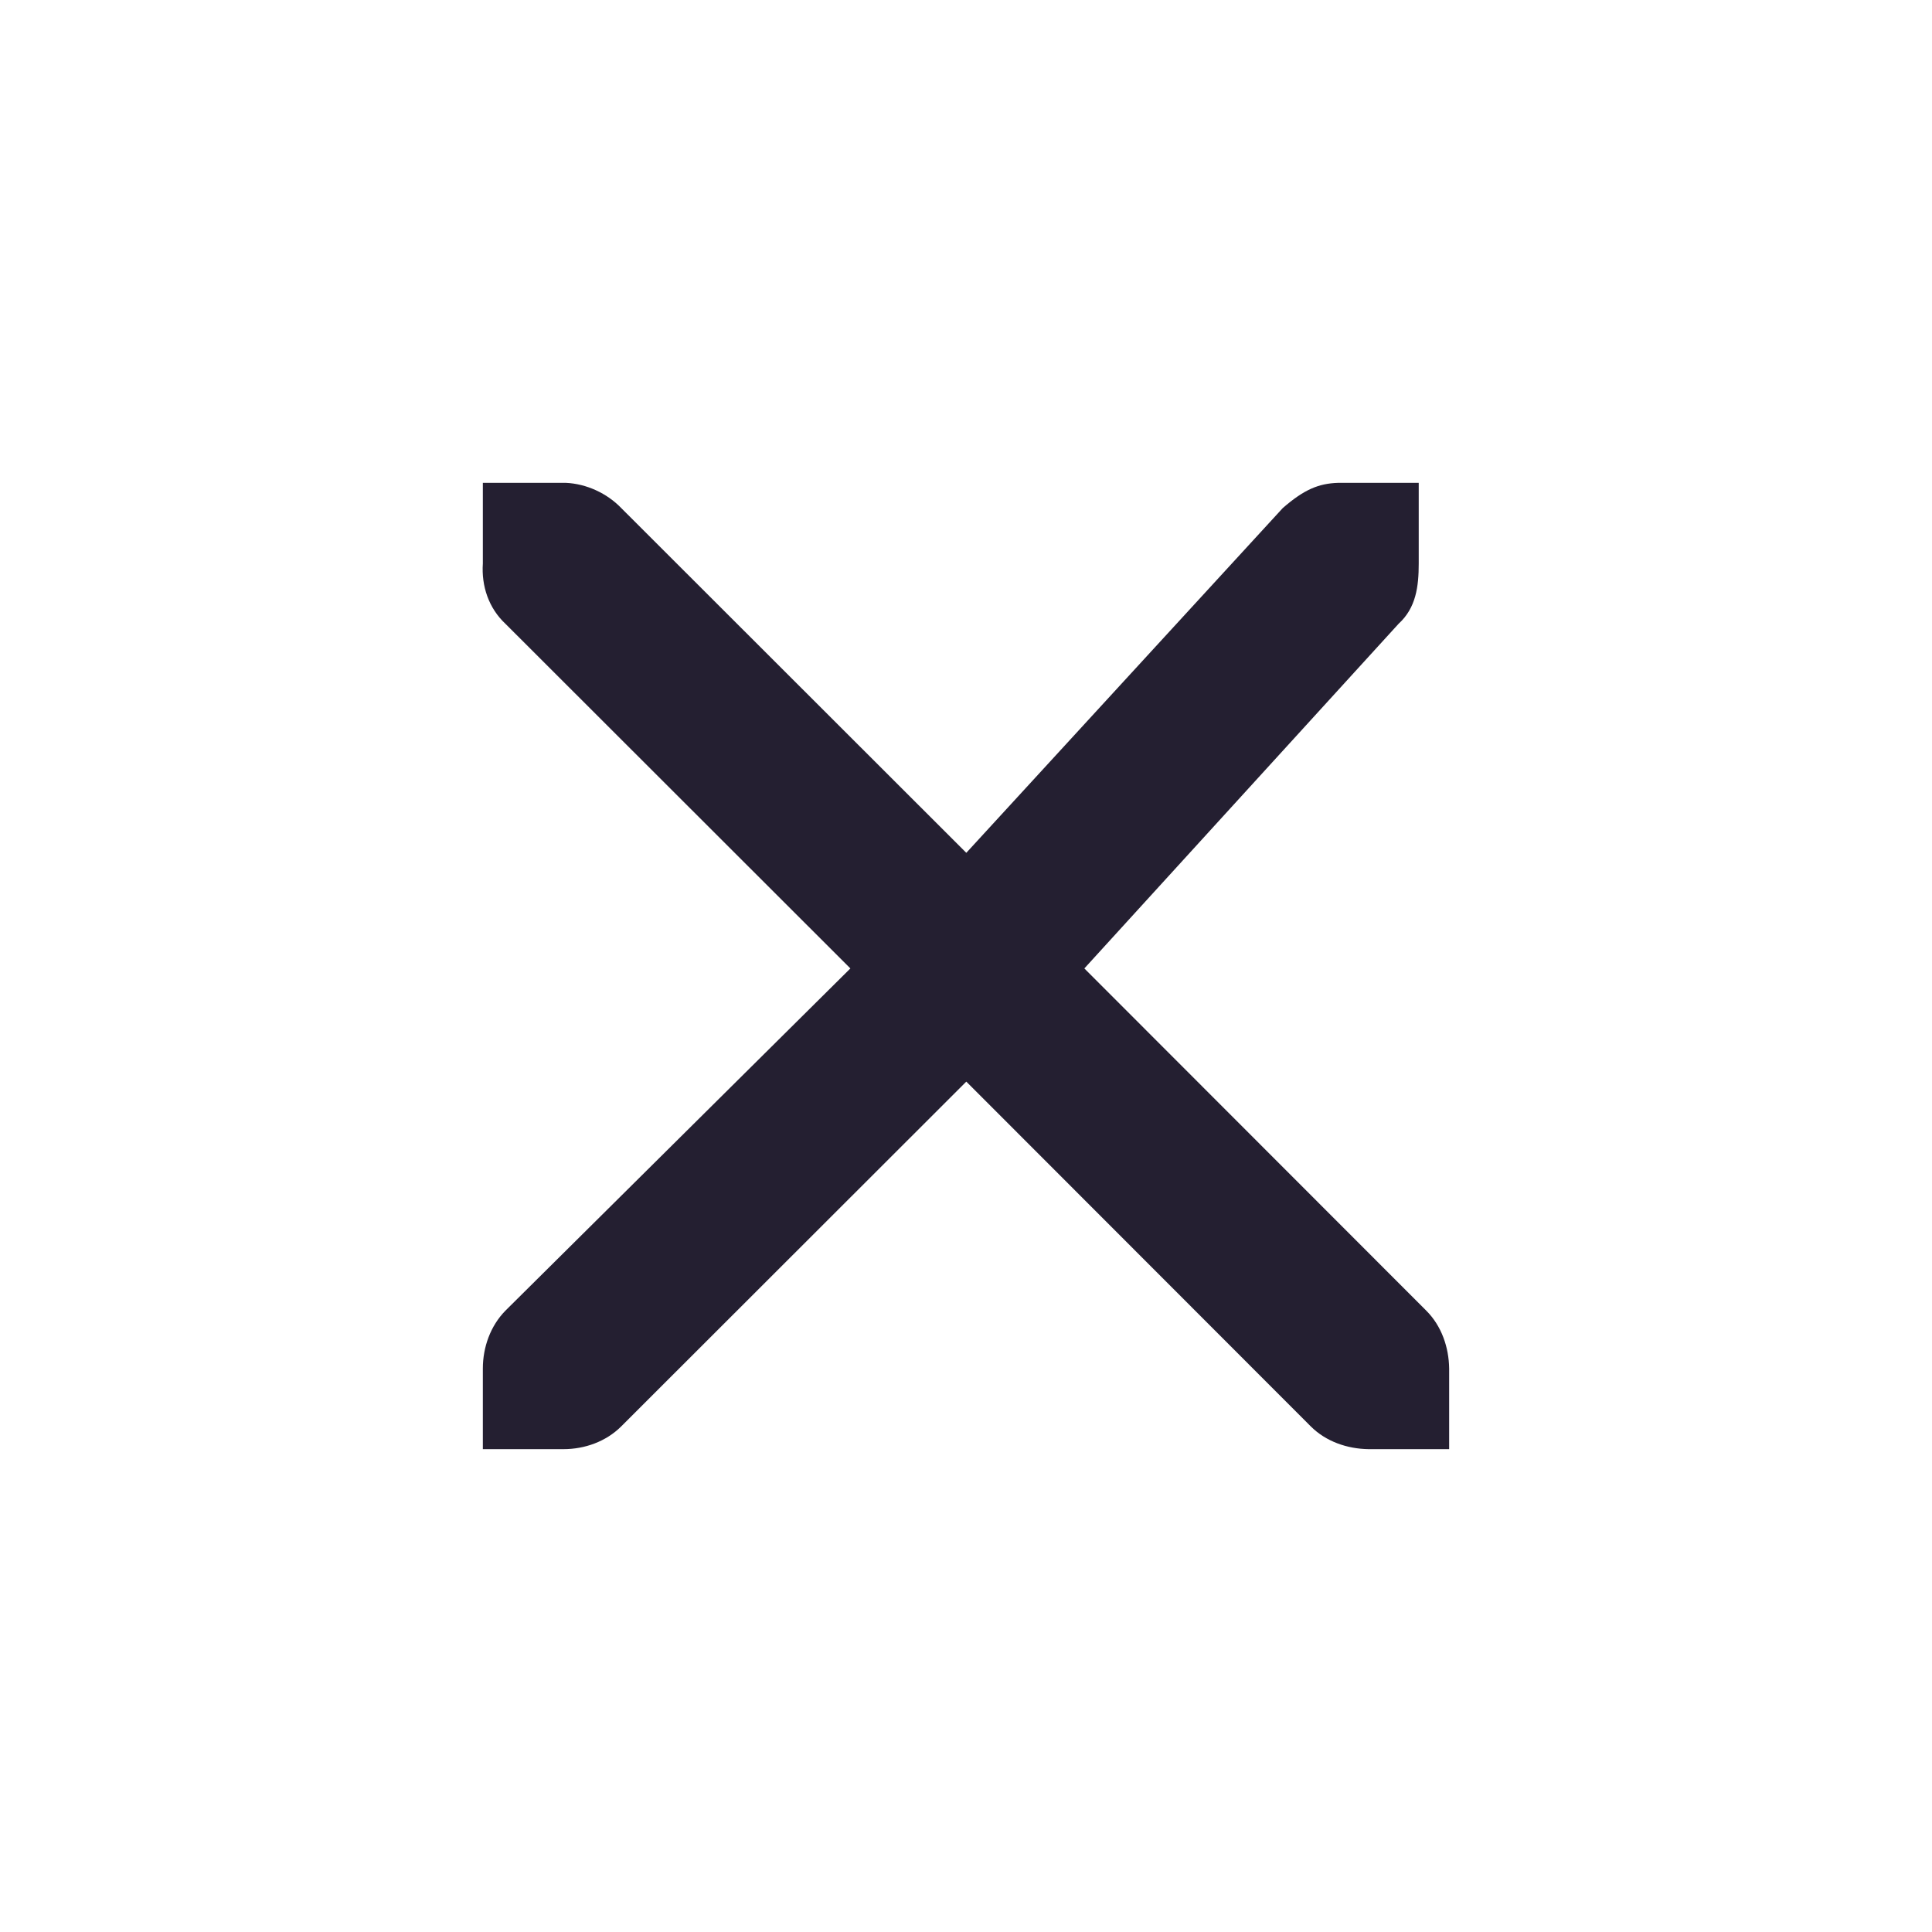
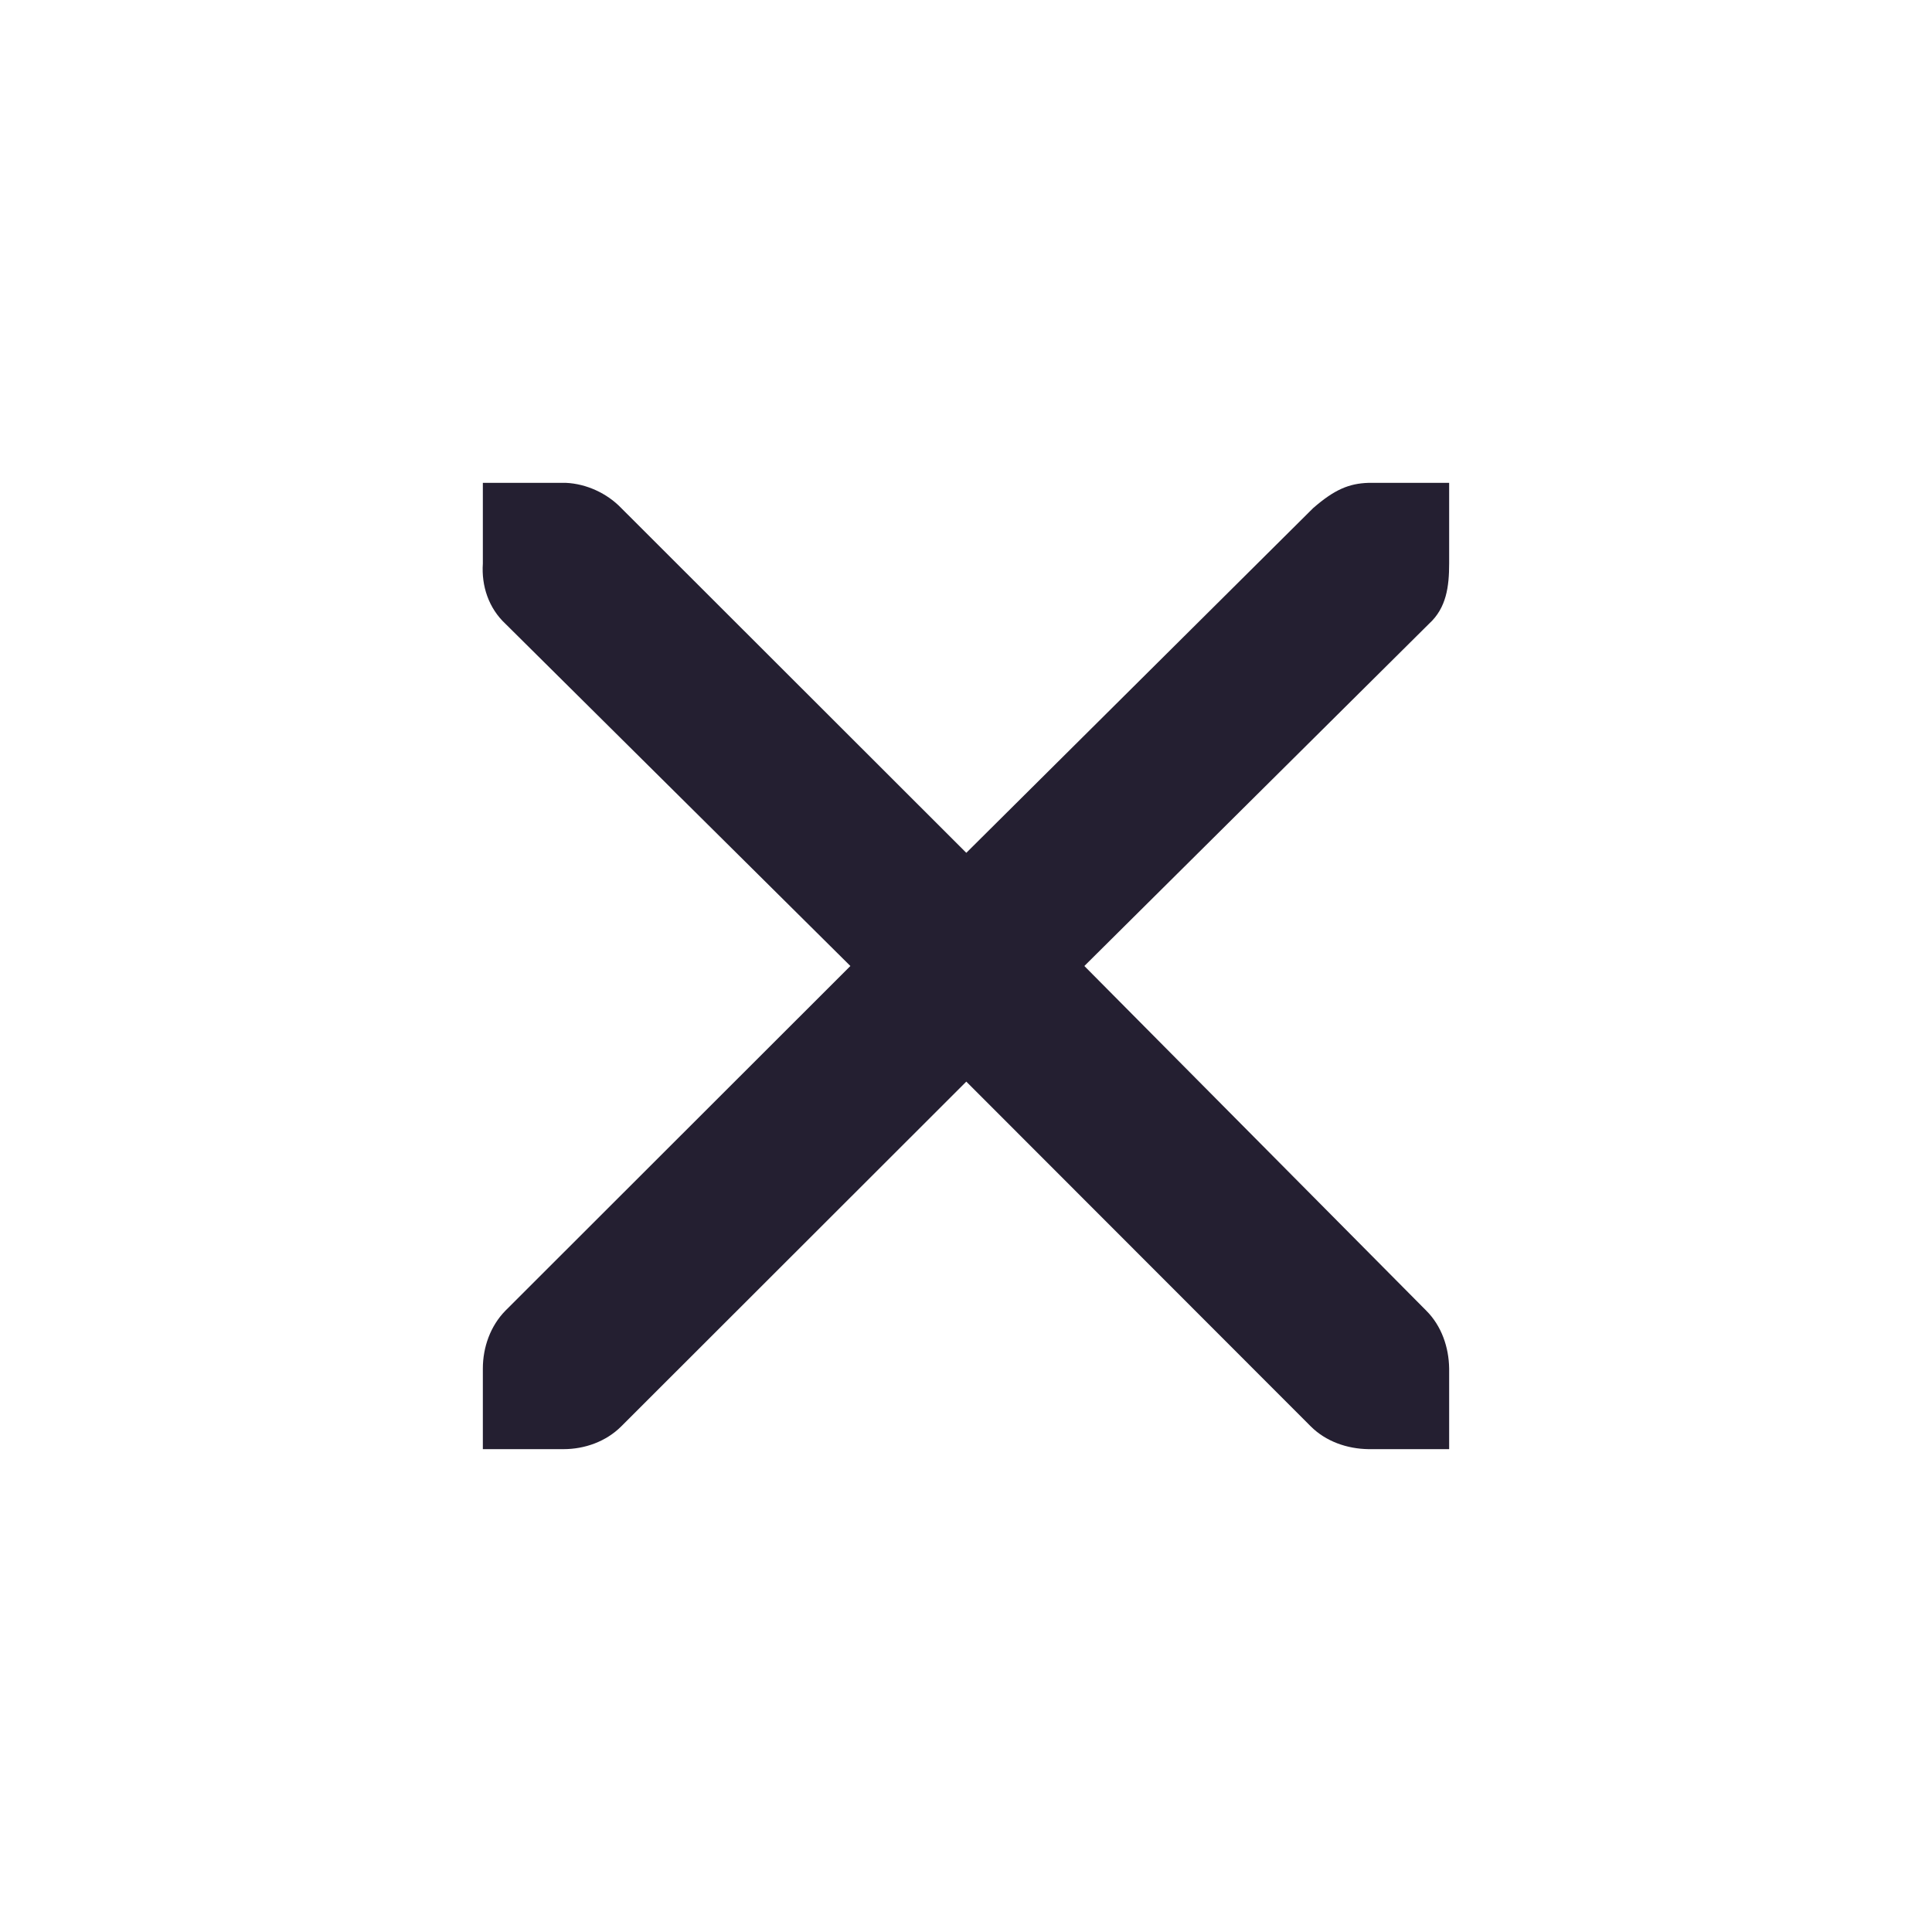
<svg xmlns="http://www.w3.org/2000/svg" width="24" height="24" viewBox="0 0 6.35 6.35" version="1.1" id="svg59656">
  <defs id="defs59650" />
-   <g id="g905">
-     <rect style="color:#bebebe;display:inline;overflow:visible;visibility:visible;fill:none;stroke:none;stroke-width:0.265;marker:none;enable-background:new" id="rect10837-5" y="0" x="0" height="6.35" width="6.35" />
-     <path style="color:#bebebe;font-style:normal;font-variant:normal;font-weight:normal;font-stretch:normal;font-size:medium;line-height:normal;font-family:'Andale Mono';-inkscape-font-specification:'Andale Mono';text-indent:0;text-align:start;text-decoration:none;text-decoration-line:none;letter-spacing:normal;word-spacing:normal;text-transform:none;writing-mode:lr-tb;direction:ltr;text-anchor:start;display:inline;overflow:visible;visibility:visible;fill:#241f31;fill-opacity:1;fill-rule:nonzero;stroke:none;stroke-width:0.471;marker:none;enable-background:new" id="path10839-9" d="m 1.587,1.587 h 0.265 c 0.003,-3.18e-5 0.005,-1.217e-4 0.008,0 0.067,0.003 0.135,0.034 0.182,0.083 L 3.176,2.803 4.216,1.67 c 0.07,-0.061 0.118,-0.081 0.182,-0.083 h 0.265 v 0.265 c 0,0.076 -0.009,0.146 -0.066,0.198 L 3.564,3.183 4.688,4.308 C 4.738,4.358 4.762,4.428 4.763,4.498 V 4.763 H 4.498 C 4.428,4.762 4.358,4.738 4.308,4.688 L 3.176,3.555 2.042,4.688 C 1.992,4.738 1.922,4.763 1.852,4.763 H 1.587 V 4.498 c -8e-7,-0.07 0.025,-0.14 0.074,-0.19 L 2.795,3.183 1.662,2.051 C 1.606,1.999 1.582,1.926 1.587,1.852 Z" />
-   </g>
+   <path style="color:#bebebe;font-style:normal;font-variant:normal;font-weight:normal;font-stretch:normal;font-size:medium;line-height:normal;font-family:'Andale Mono';-inkscape-font-specification:'Andale Mono';text-indent:0;text-align:start;text-decoration:none;text-decoration-line:none;letter-spacing:normal;word-spacing:normal;text-transform:none;writing-mode:lr-tb;direction:ltr;text-anchor:start;display:inline;overflow:visible;visibility:visible;fill:#241f31;fill-opacity:1;fill-rule:nonzero;stroke:none;stroke-width:0.471;marker:none;enable-background:new" id="path10839-9" d="m 1.587,1.587 h 0.265 c 0.003,-3.18e-5 0.005,-1.217e-4 0.008,0 0.067,0.003 0.135,0.034 0.182,0.083 L 3.176,2.803 4.316,1.67 C 4.386,1.609 4.434,1.589 4.498,1.587 H 4.763 v 0.265 c 0,0.076 -0.009,0.146 -0.066,0.198 L 3.564,3.175 4.688,4.308 C 4.738,4.358 4.762,4.428 4.763,4.498 V 4.763 H 4.498 C 4.428,4.762 4.358,4.738 4.308,4.688 L 3.176,3.555 2.042,4.688 C 1.992,4.738 1.922,4.763 1.852,4.763 H 1.587 V 4.498 c -8e-7,-0.07 0.025,-0.14 0.074,-0.19 L 2.795,3.175 1.662,2.051 C 1.606,1.999 1.582,1.926 1.587,1.852 Z" />
</svg>
